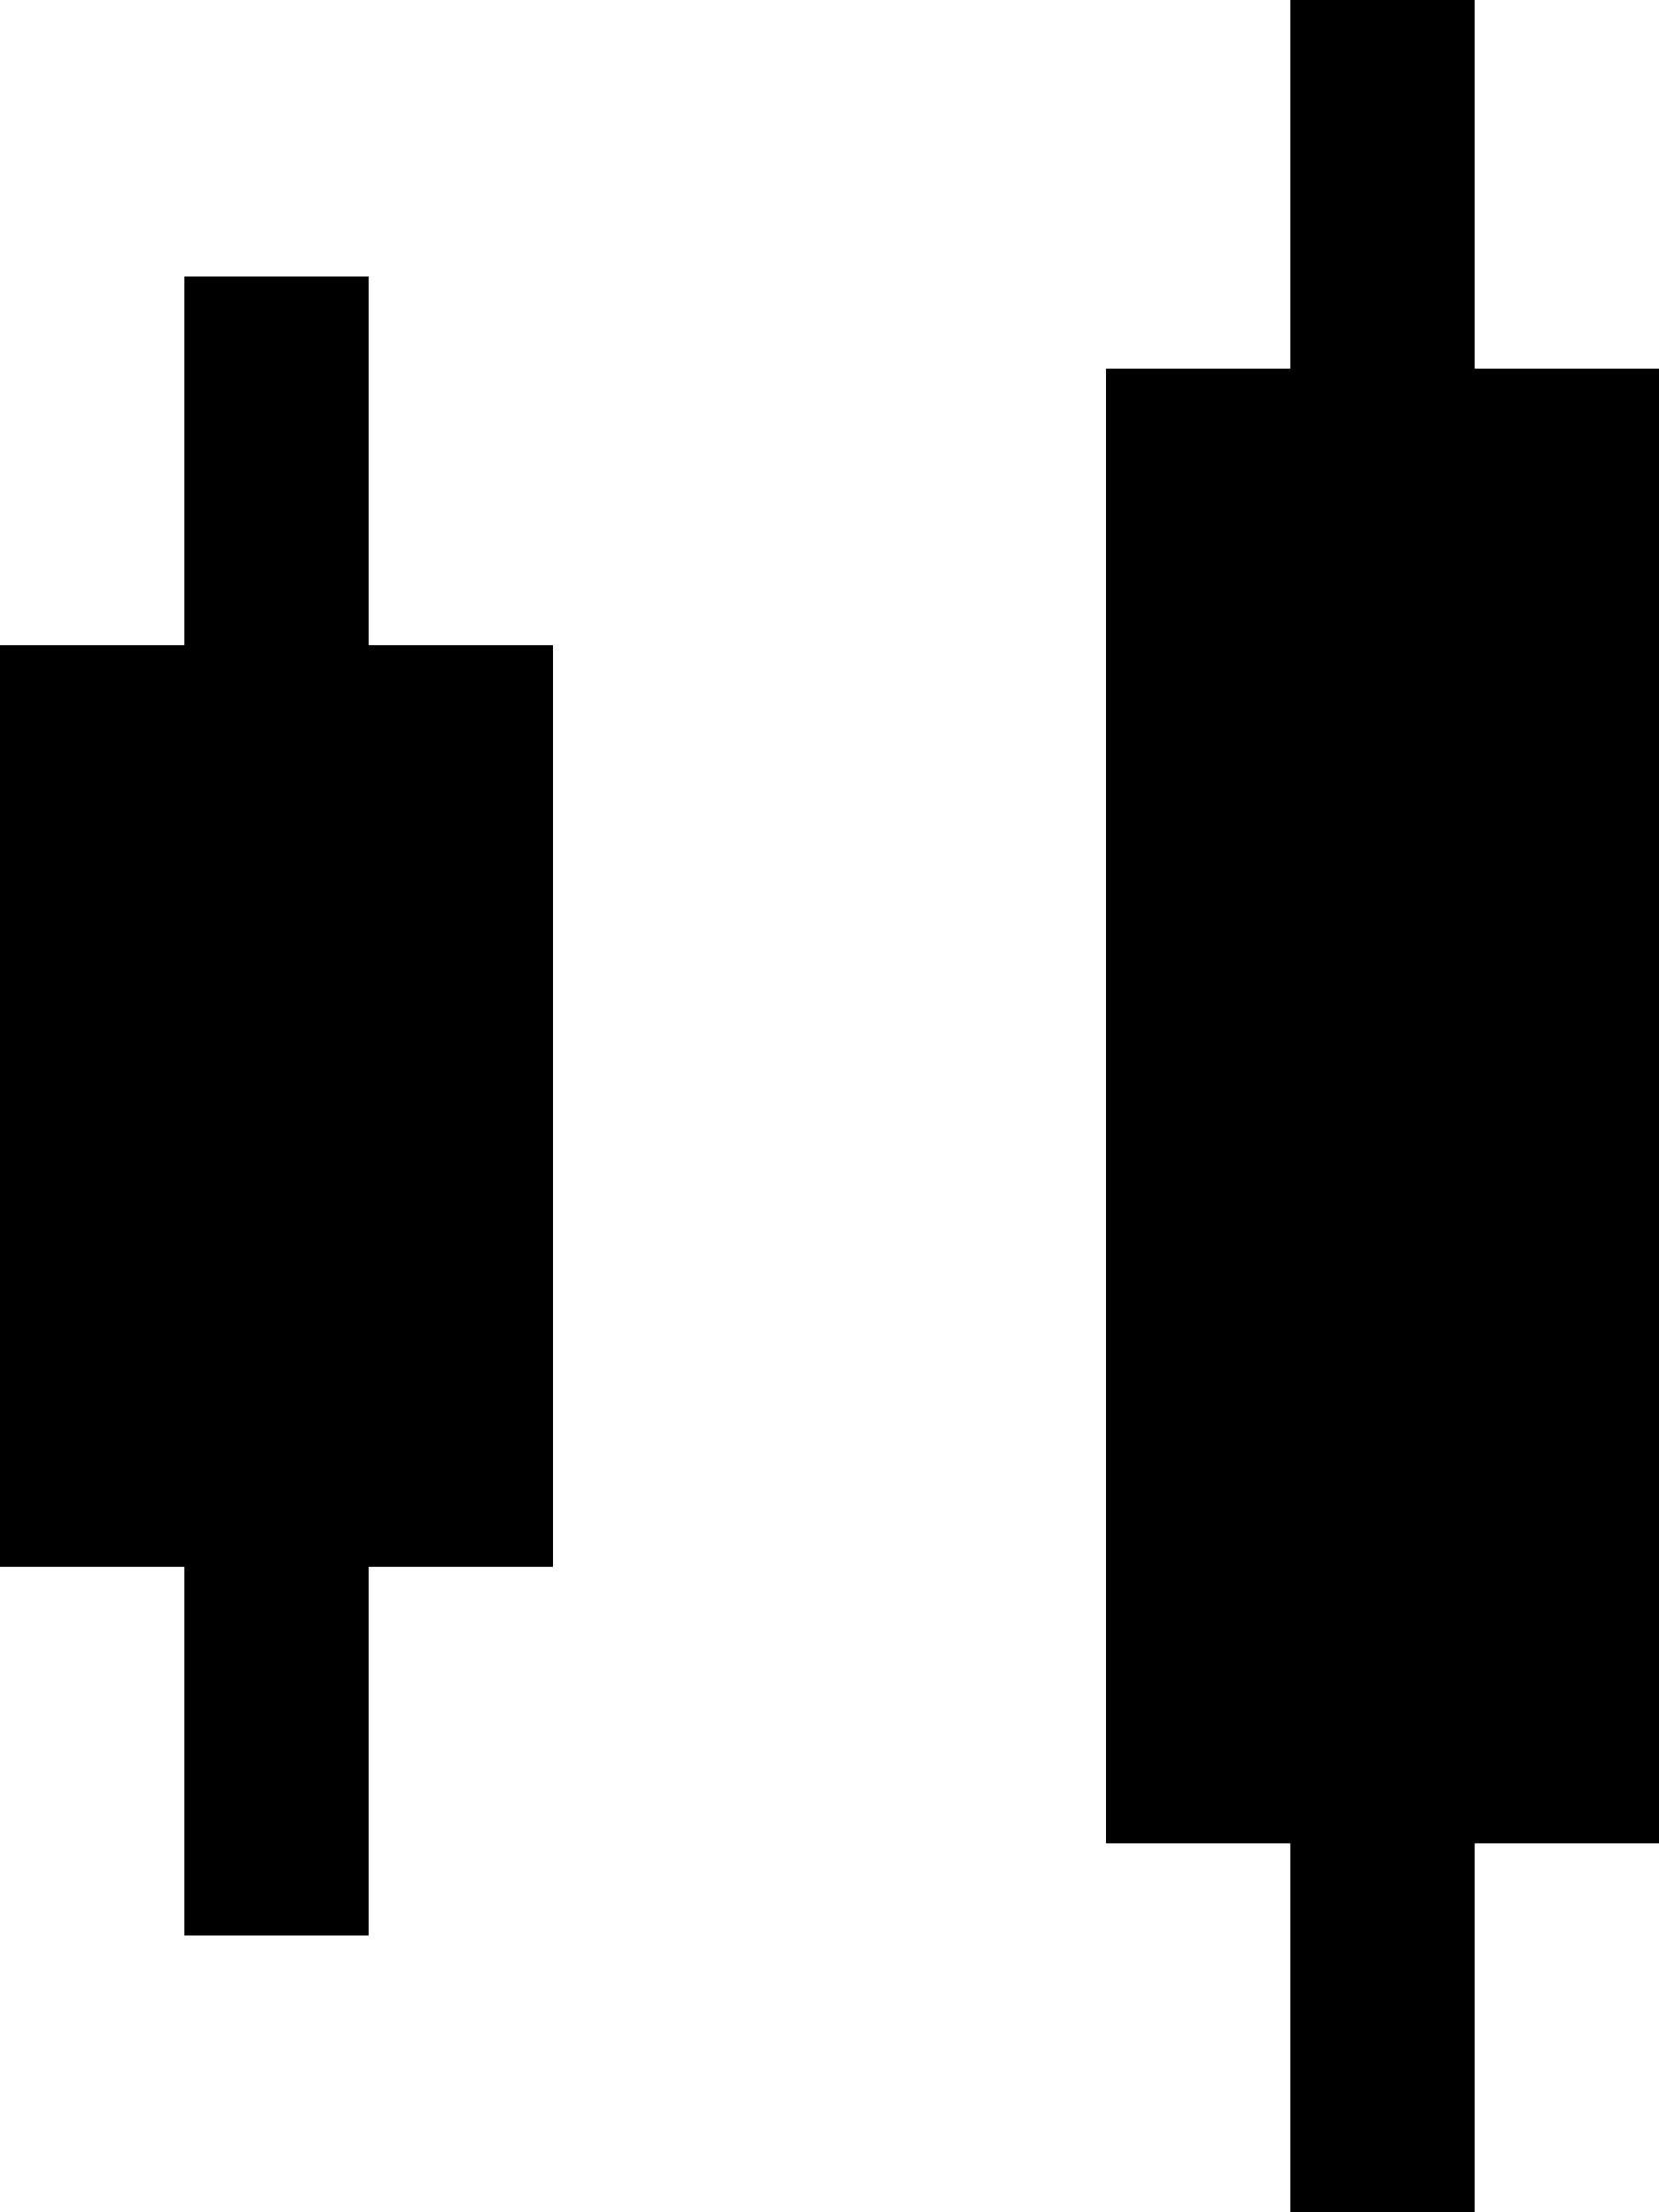
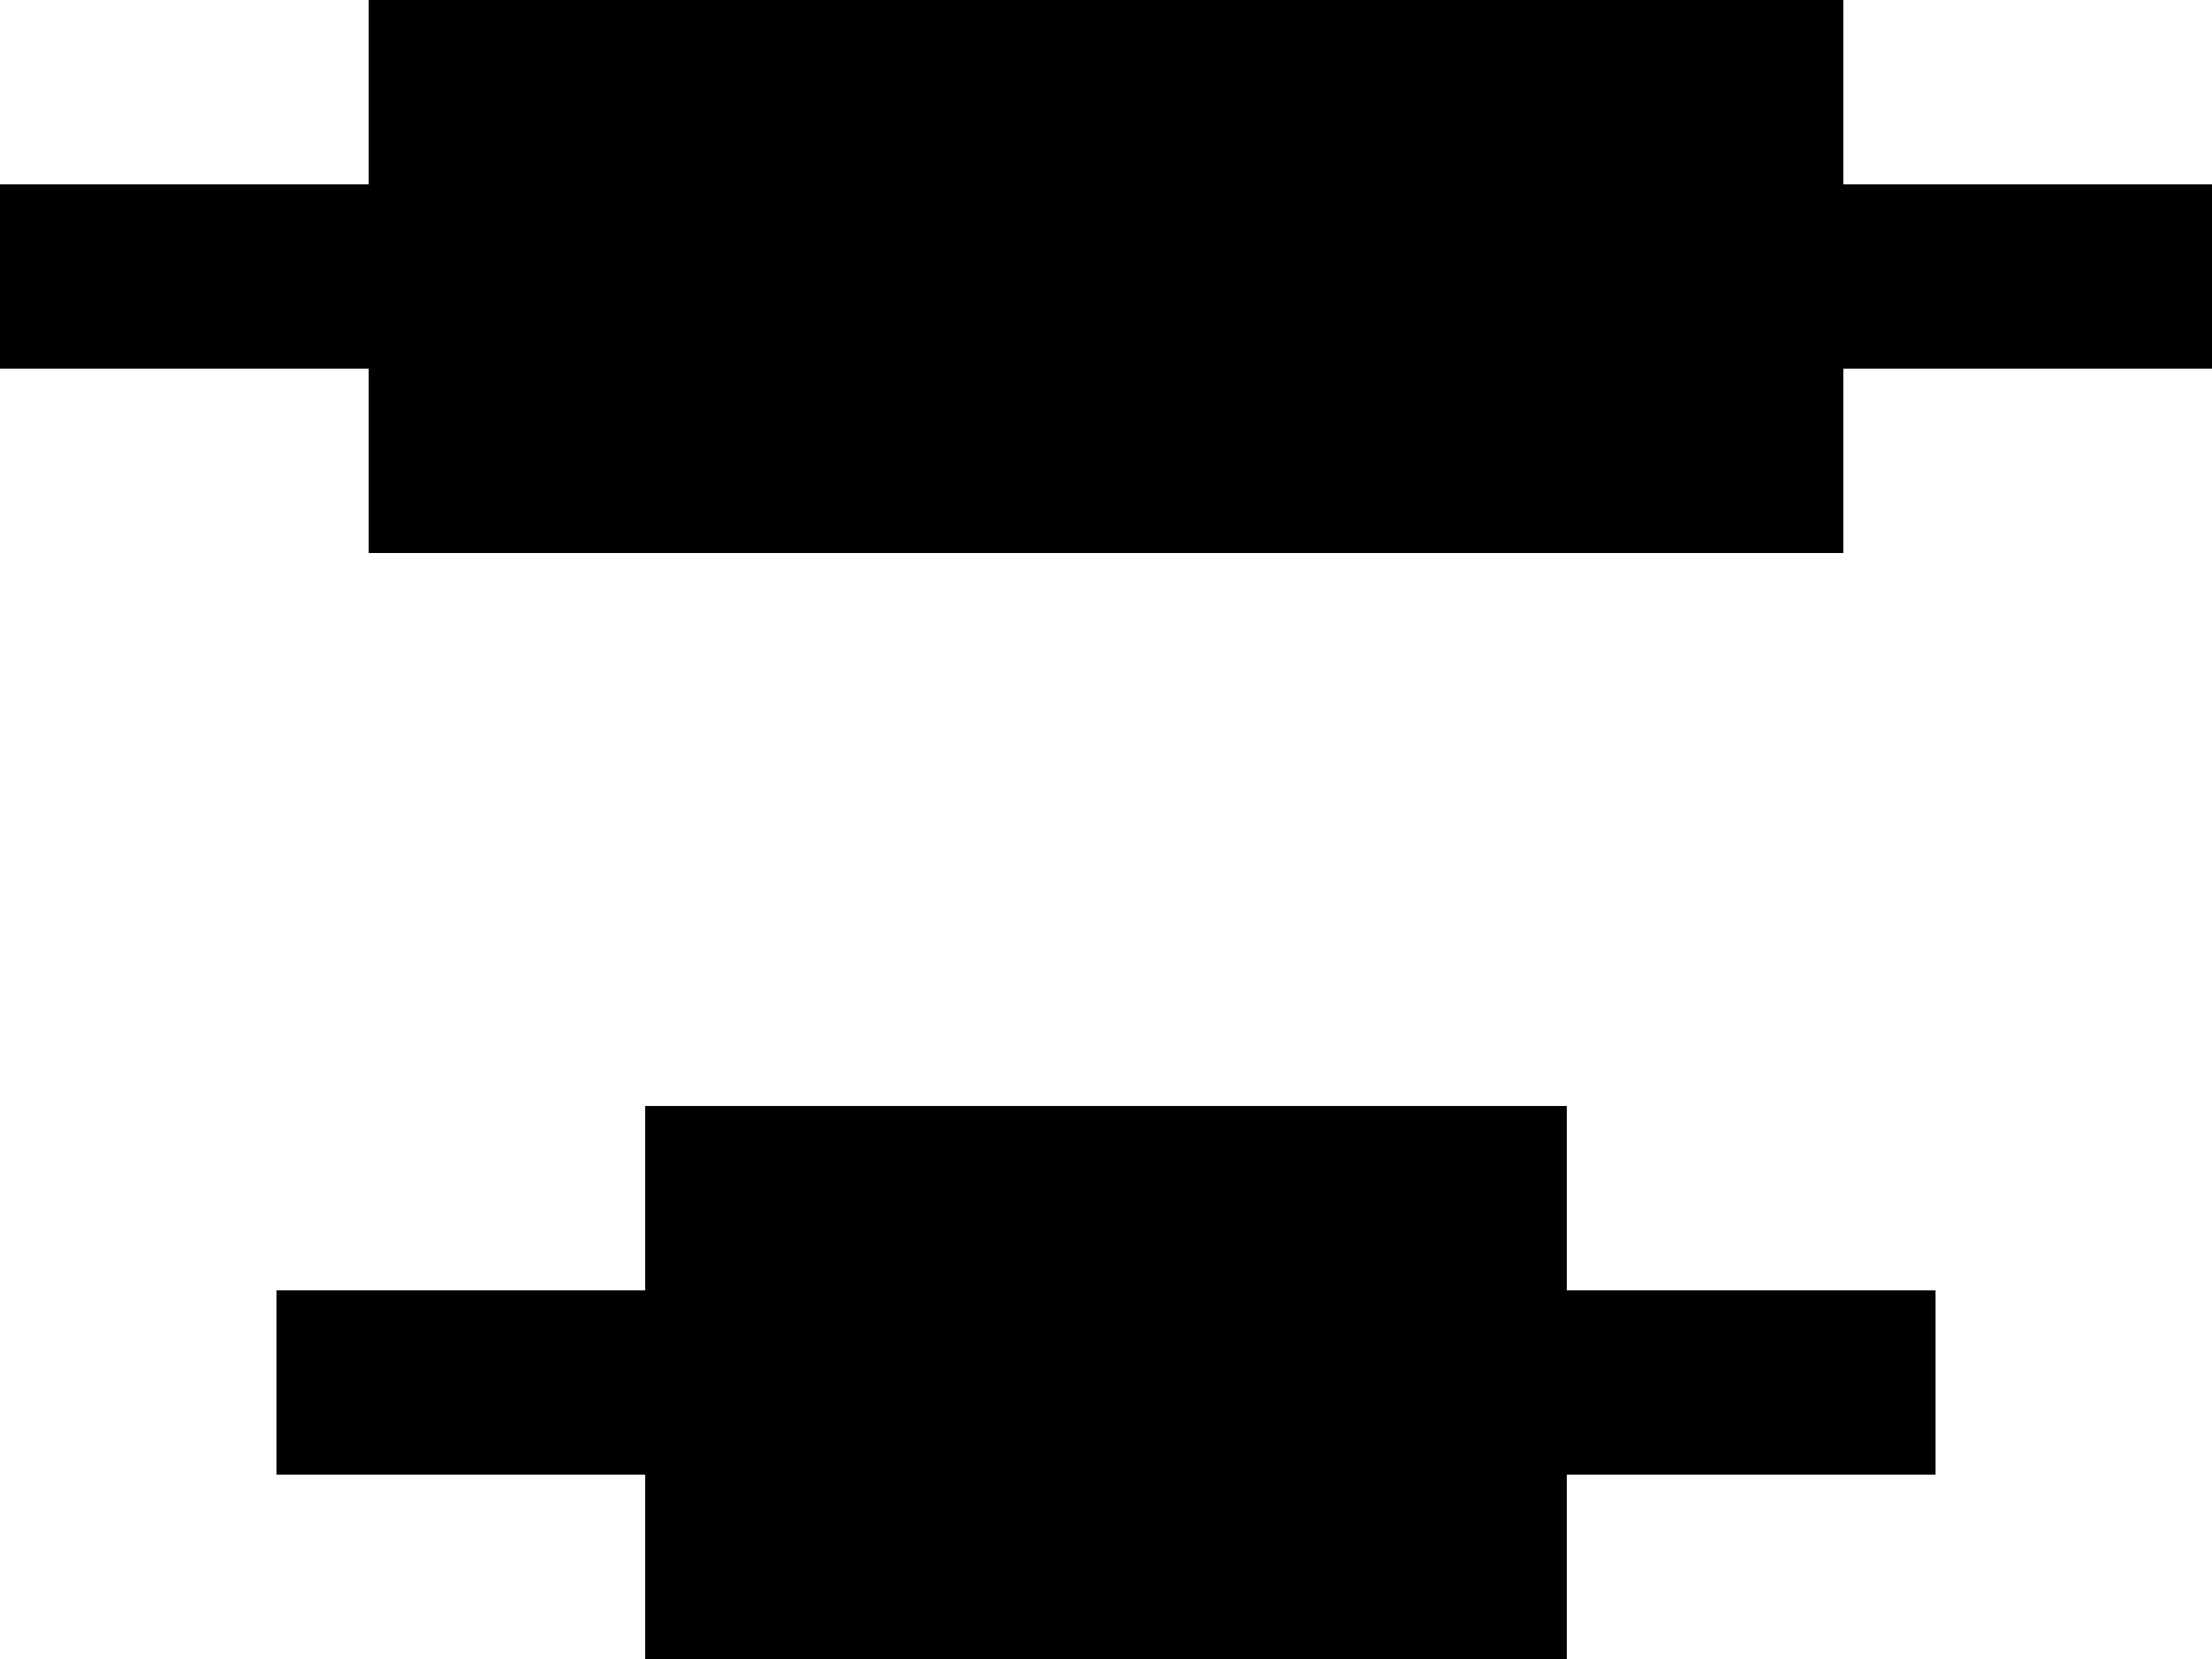
- <svg xmlns="http://www.w3.org/2000/svg" width="18px" height="24px" viewBox="0 0 18 24" version="1.1">
+ <svg xmlns="http://www.w3.org/2000/svg" width="24px" height="18px" viewBox="0 0 24 18" version="1.1">
  <defs />
  <g id="Page-1" stroke="none" stroke-width="1" fill="none" fill-rule="evenodd">
-     <path d="M4,19 L1.77635684e-15,19 L1.77635684e-15,17 L4,17 L4,15 L14,15 L14,17 L18,17 L18,19 L14,19 L14,21 L4,21 L4,19 Z M1,7 L-3,7 L-3,5 L-3,5 L1,5 L1,3 L1,3 L17,3 L17,5 L21,5 L21,7 L17,7 L17,9 L1,9 L1,7 Z" id="Shape" fill="#000000" transform="translate(9, 12) rotate(-270) translate(-9, -12) " />
+     <path d="M7,16 L3,16 L3,14 L7,14 L7,12 L17,12 L17,14 L21,14 L21,16 L17,16 L17,18 L7,18 L7,16 Z M4,4 L9.68921912e-16,4 L9.68921912e-16,2 L0,2 L4,2 L4,0 L4,8.19857003e-16 L20,8.19857003e-16 L20,2 L24,2 L24,4 L20,4 L20,6 L4,6 L4,4 Z" id="Shape" fill="#000000" />
  </g>
</svg>
